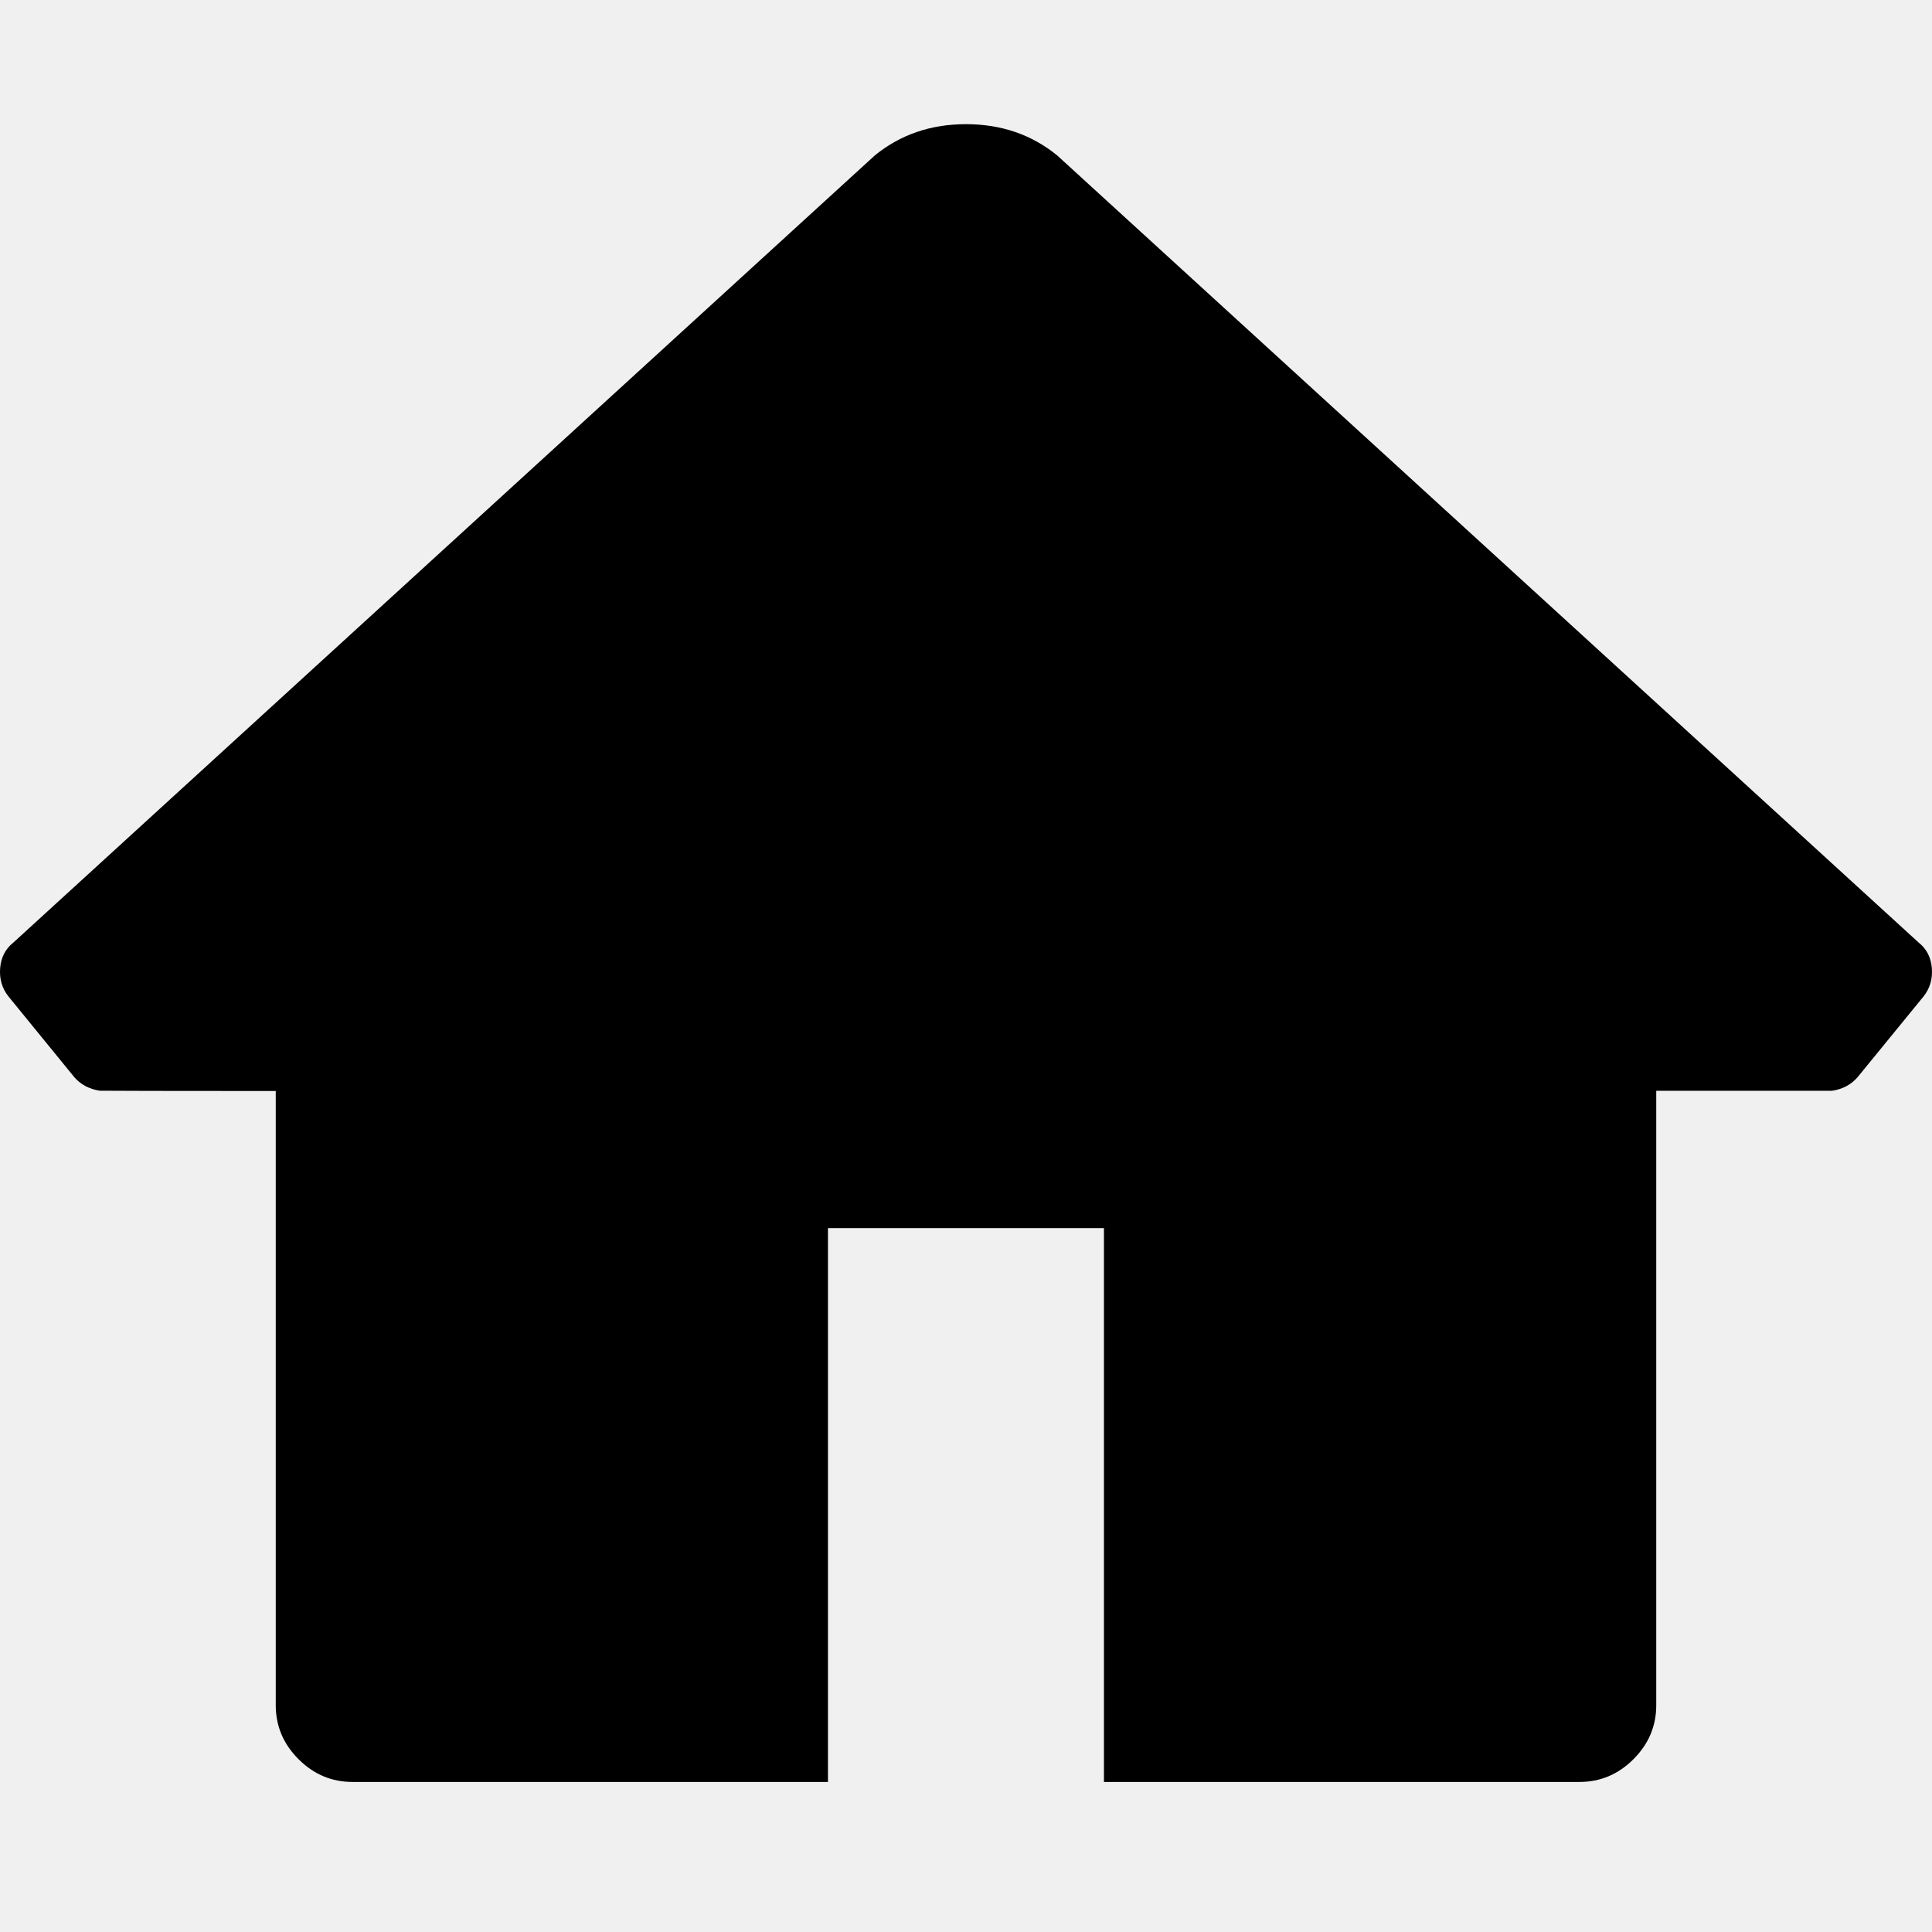
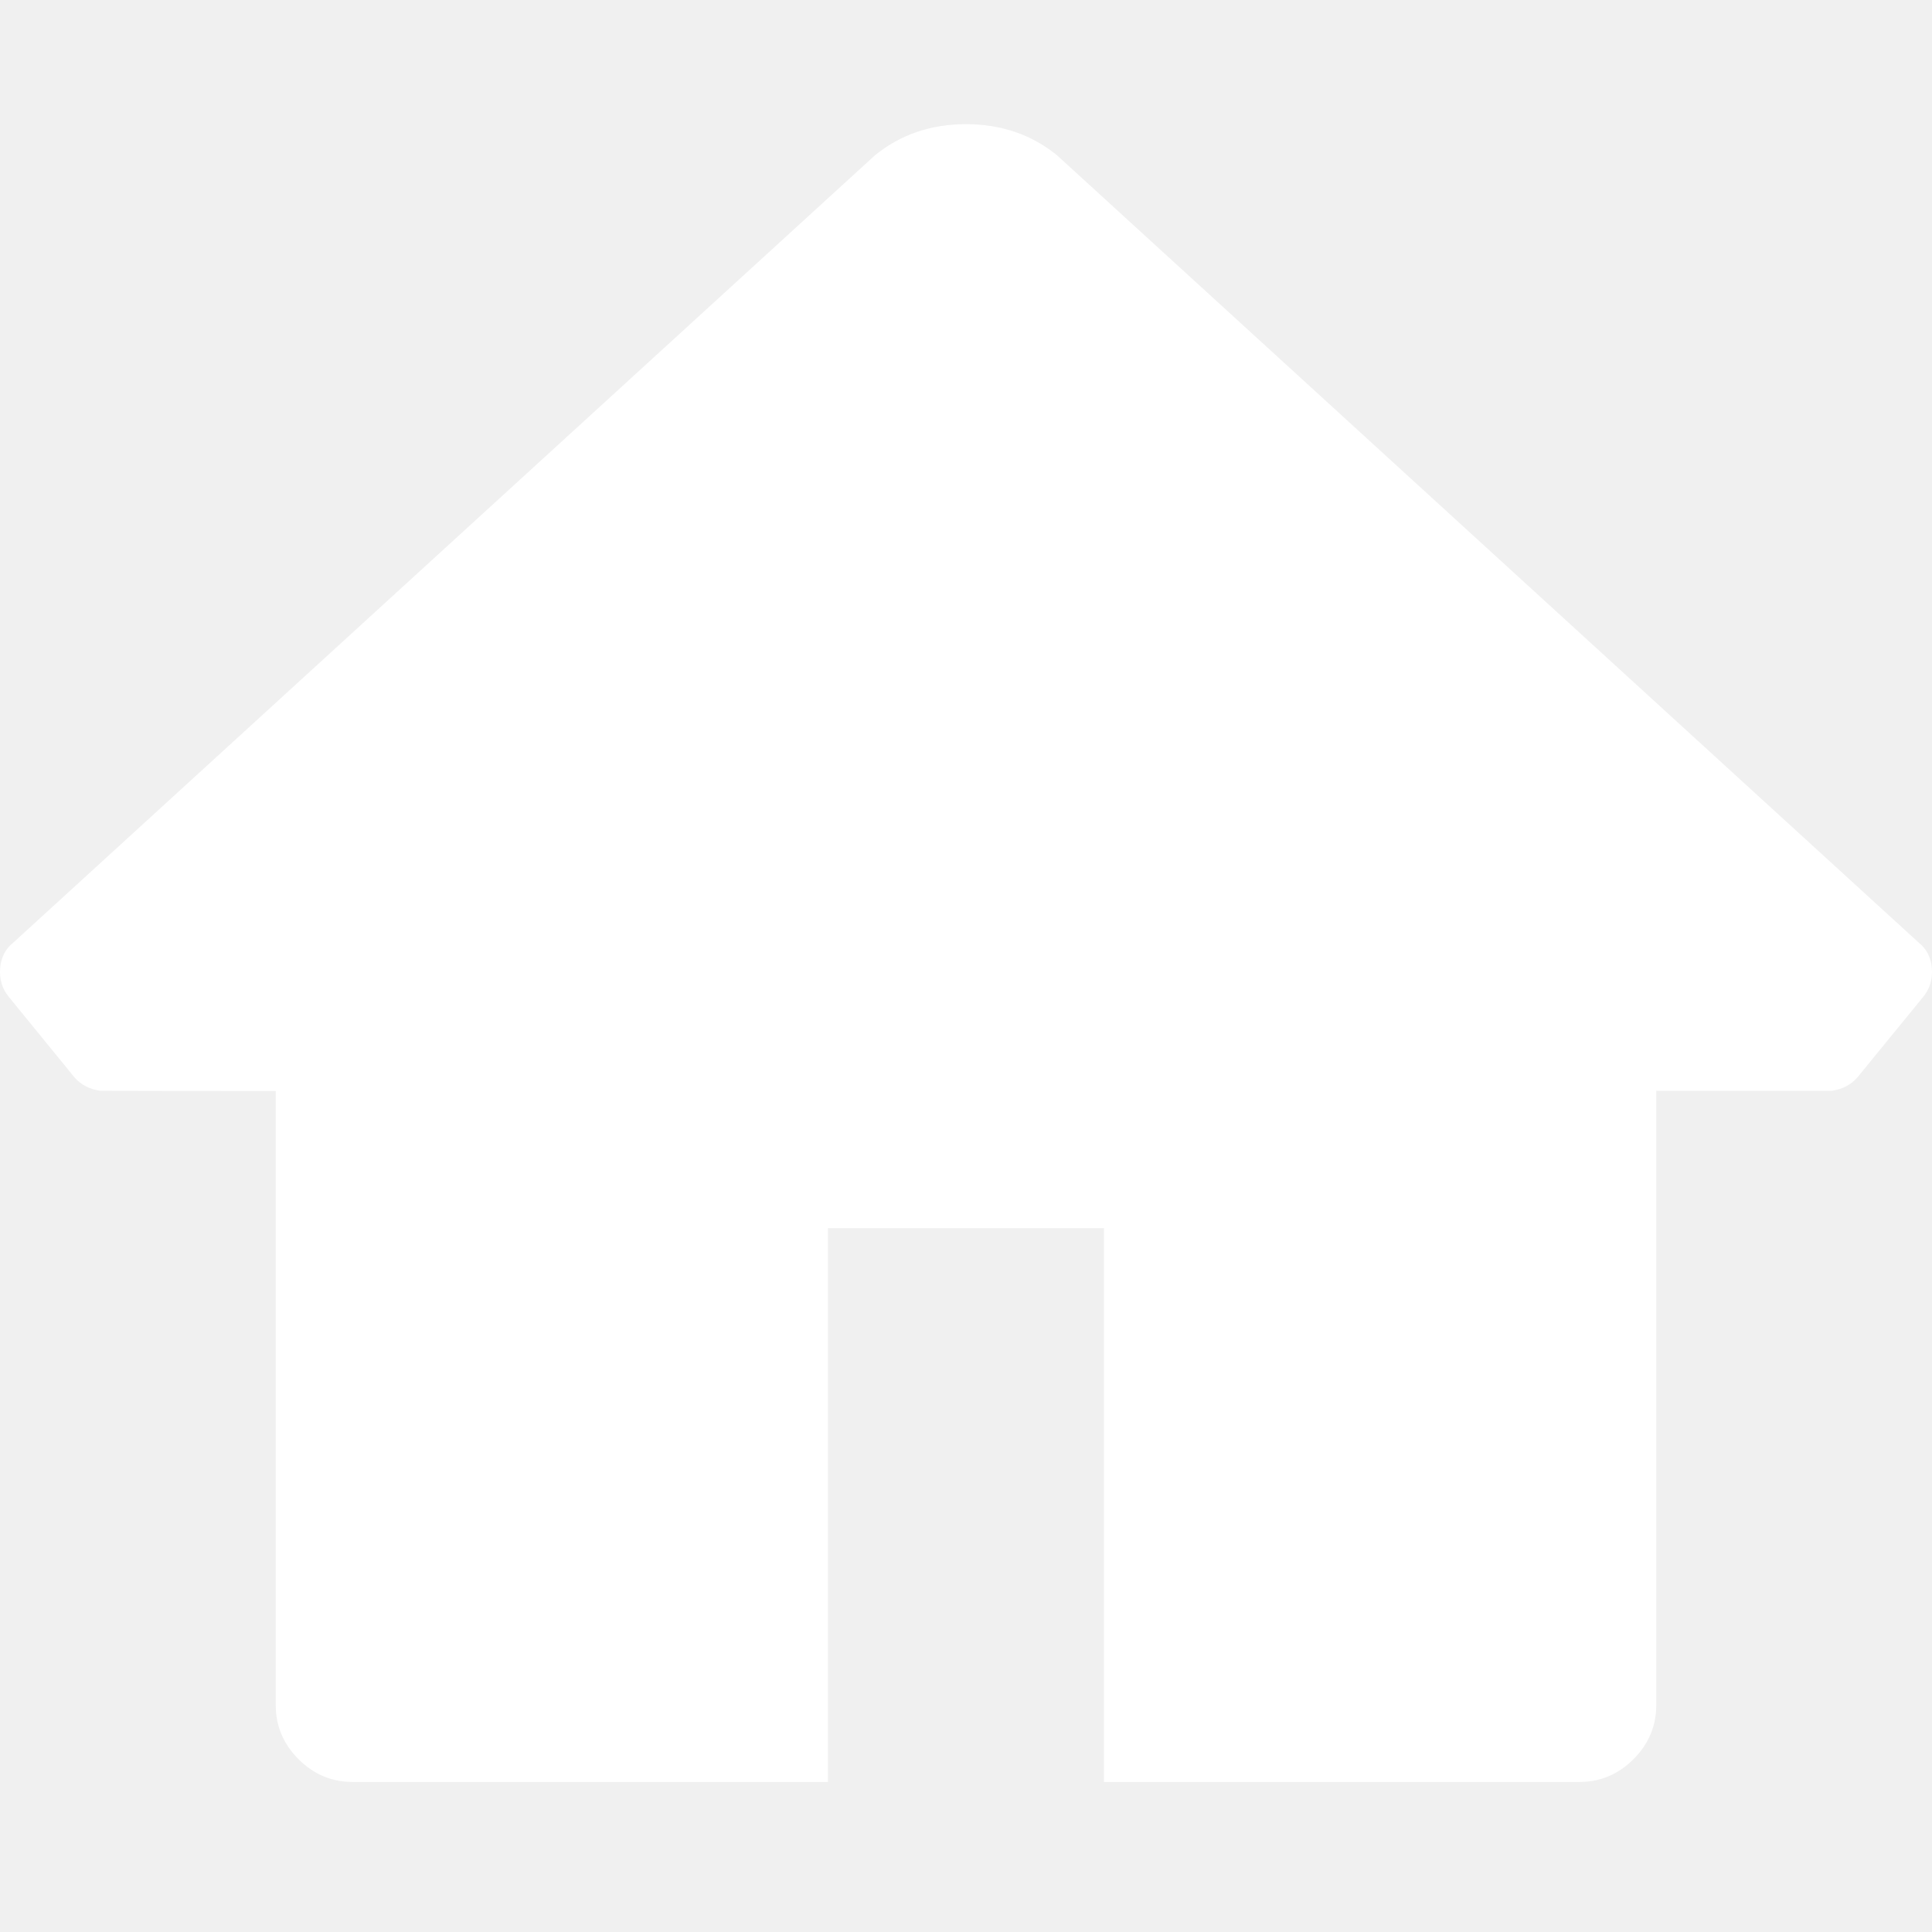
- <svg fill="currentColor" viewBox="0 80 1024 1024" role="img">
+ <svg xmlns="http://www.w3.org/2000/svg" version="1.1" fill="white" height="1em" width="1em" aria-hidden="true" viewBox="0 80 1024 1024" role="img">
  <path d="M1023.929 430.75c-0.425 5.714-2.752 10.267-6.987 13.655l-456.672 417.266c-13.55 11.008-29.641 16.514-48.27 16.514-18.631 0-34.722-5.504-48.272-16.514l-456.67-417.266c-4.235-3.387-6.562-7.941-6.987-13.655-0.425-5.719 1.058-10.695 4.446-14.928l35.017-42.933c3.387-3.81 7.833-6.139 13.337-6.987 0.997-0.082 36.619-0.135 93.282-0.16v-325.563c0-11.008 4.023-20.537 12.069-28.581 8.046-8.046 17.573-12.069 28.581-12.069h252.030v293.545h146.279v-293.545h252.085c11.008 0 20.535 4.025 28.581 12.069 8.048 8.043 12.066 17.573 12.066 28.581v325.685c55.454 0.023 90.258 0 91.323 0h1.906c5.504 0.848 9.95 3.214 13.337 7.024l35.072 42.933c3.387 4.235 4.871 9.211 4.448 14.93z" transform="rotate(180 0 512) scale(-1 1)" />
</svg>
